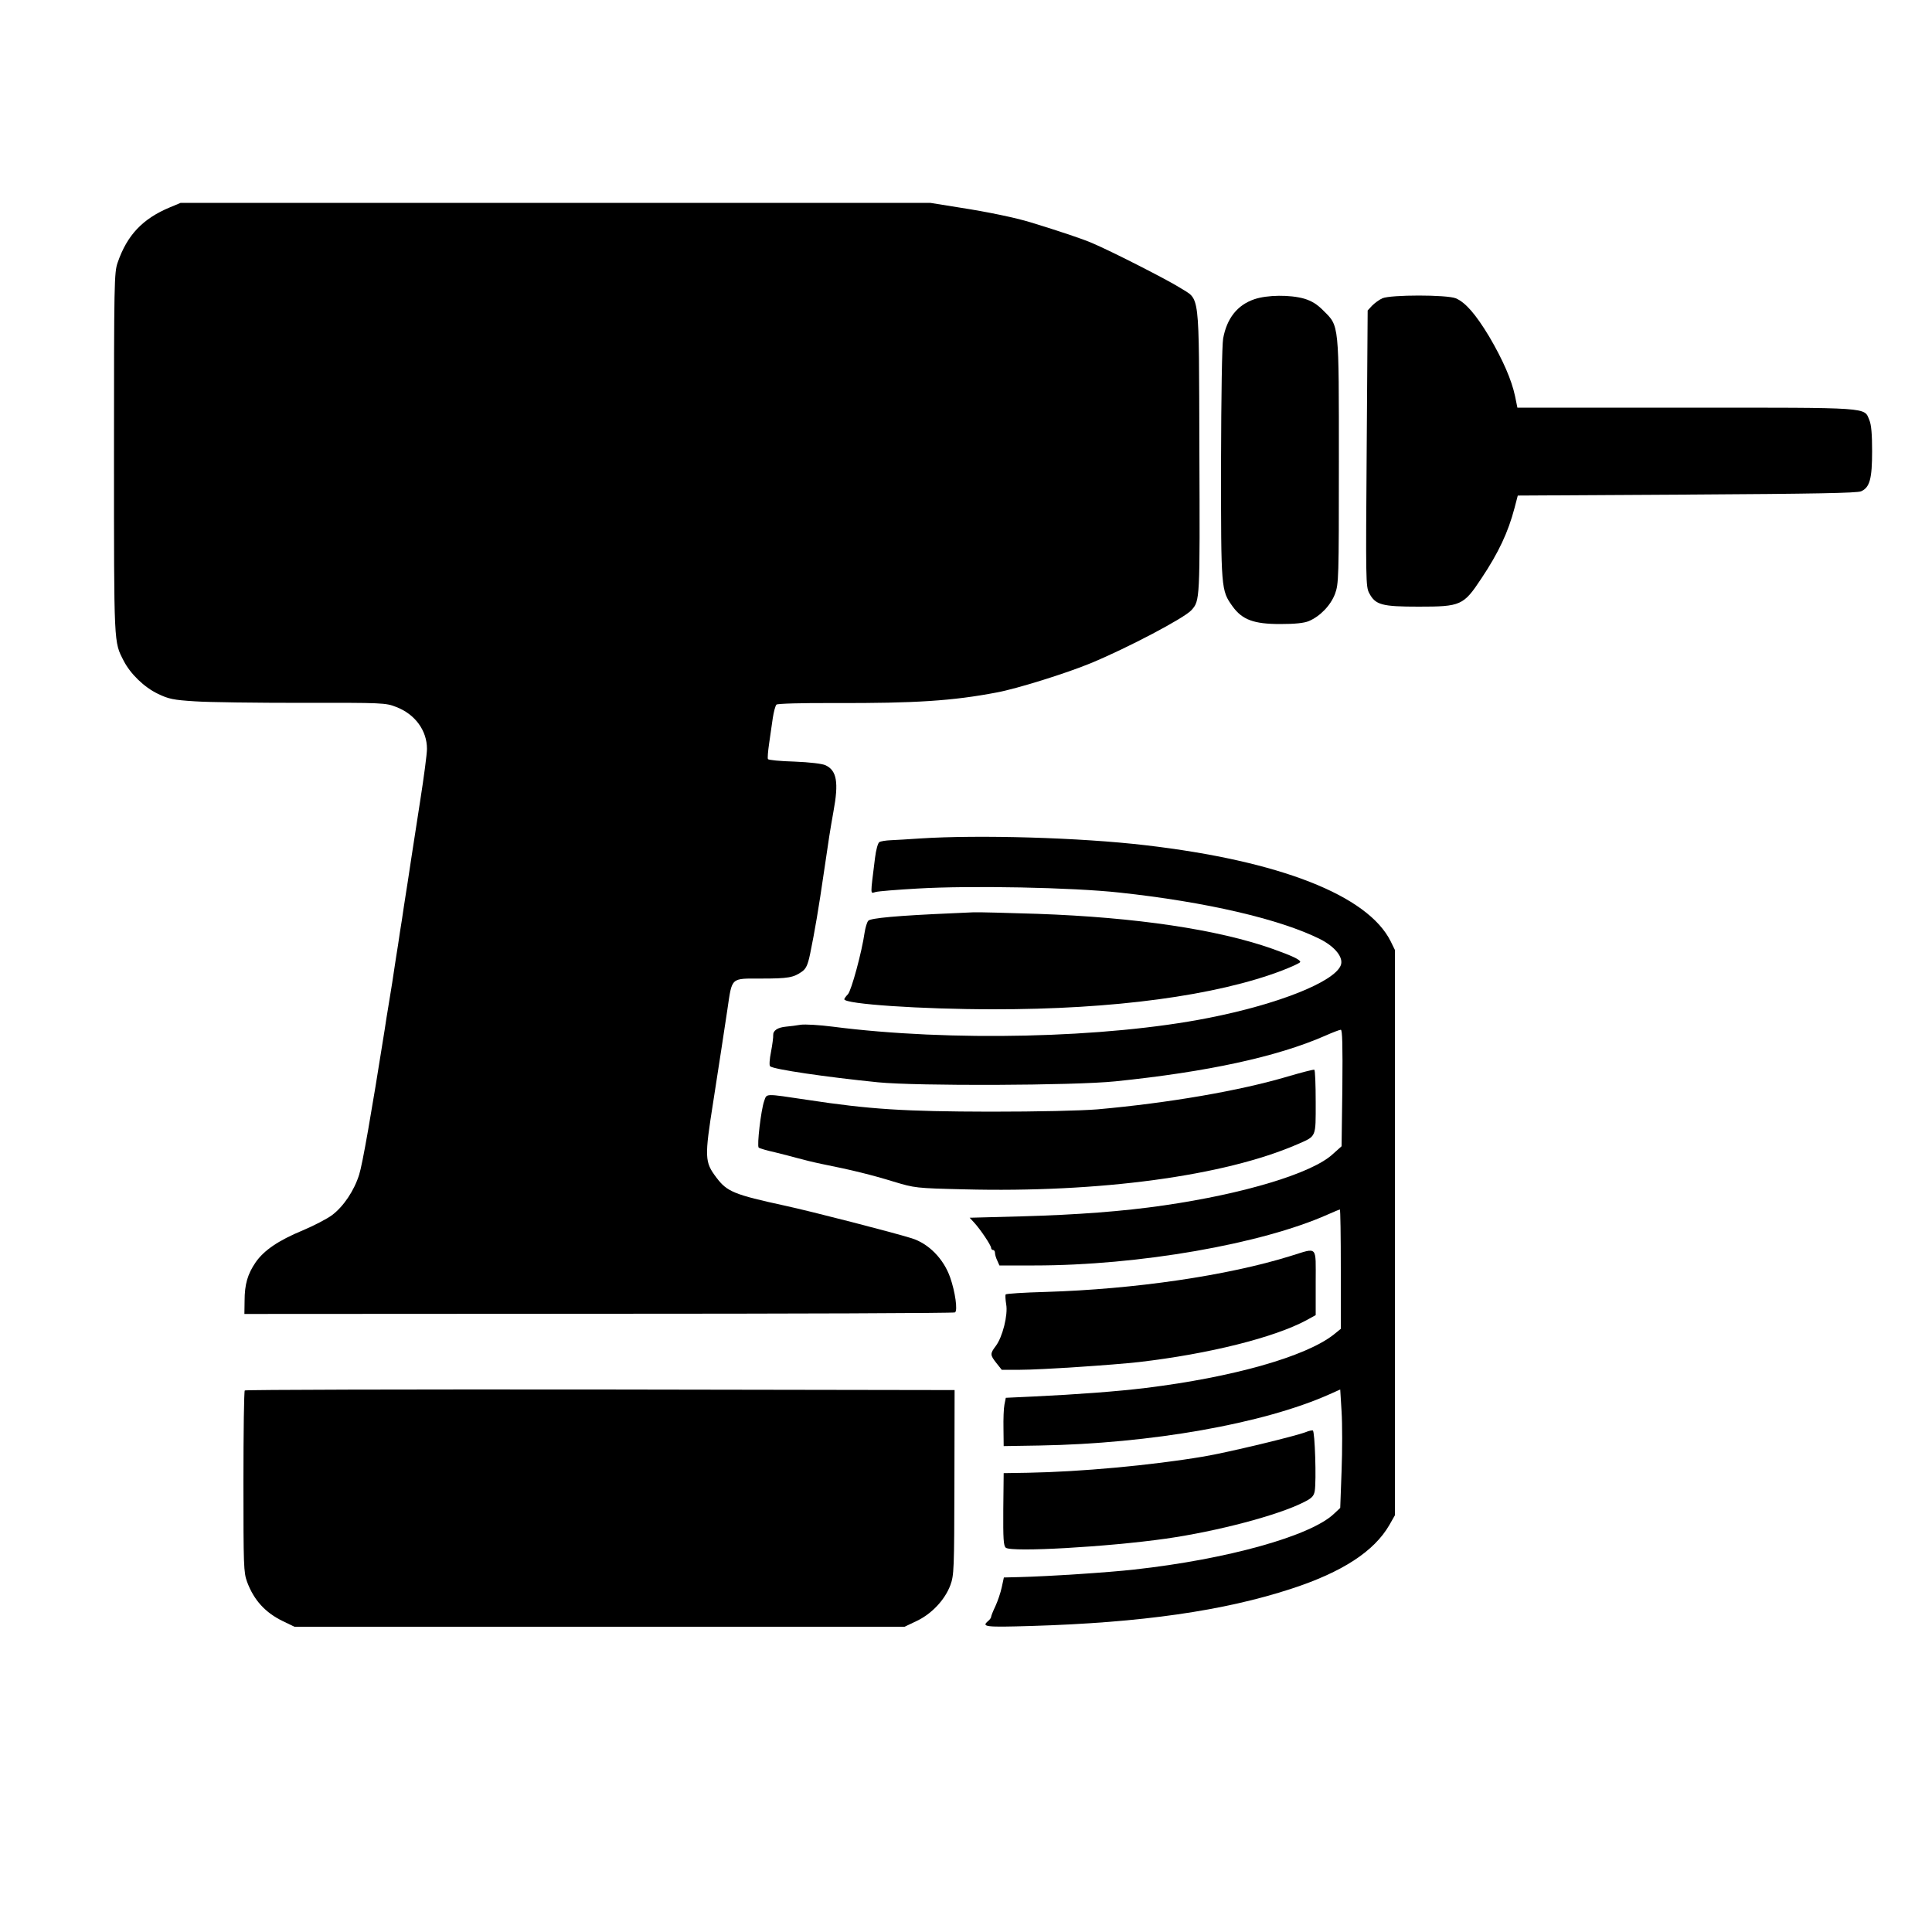
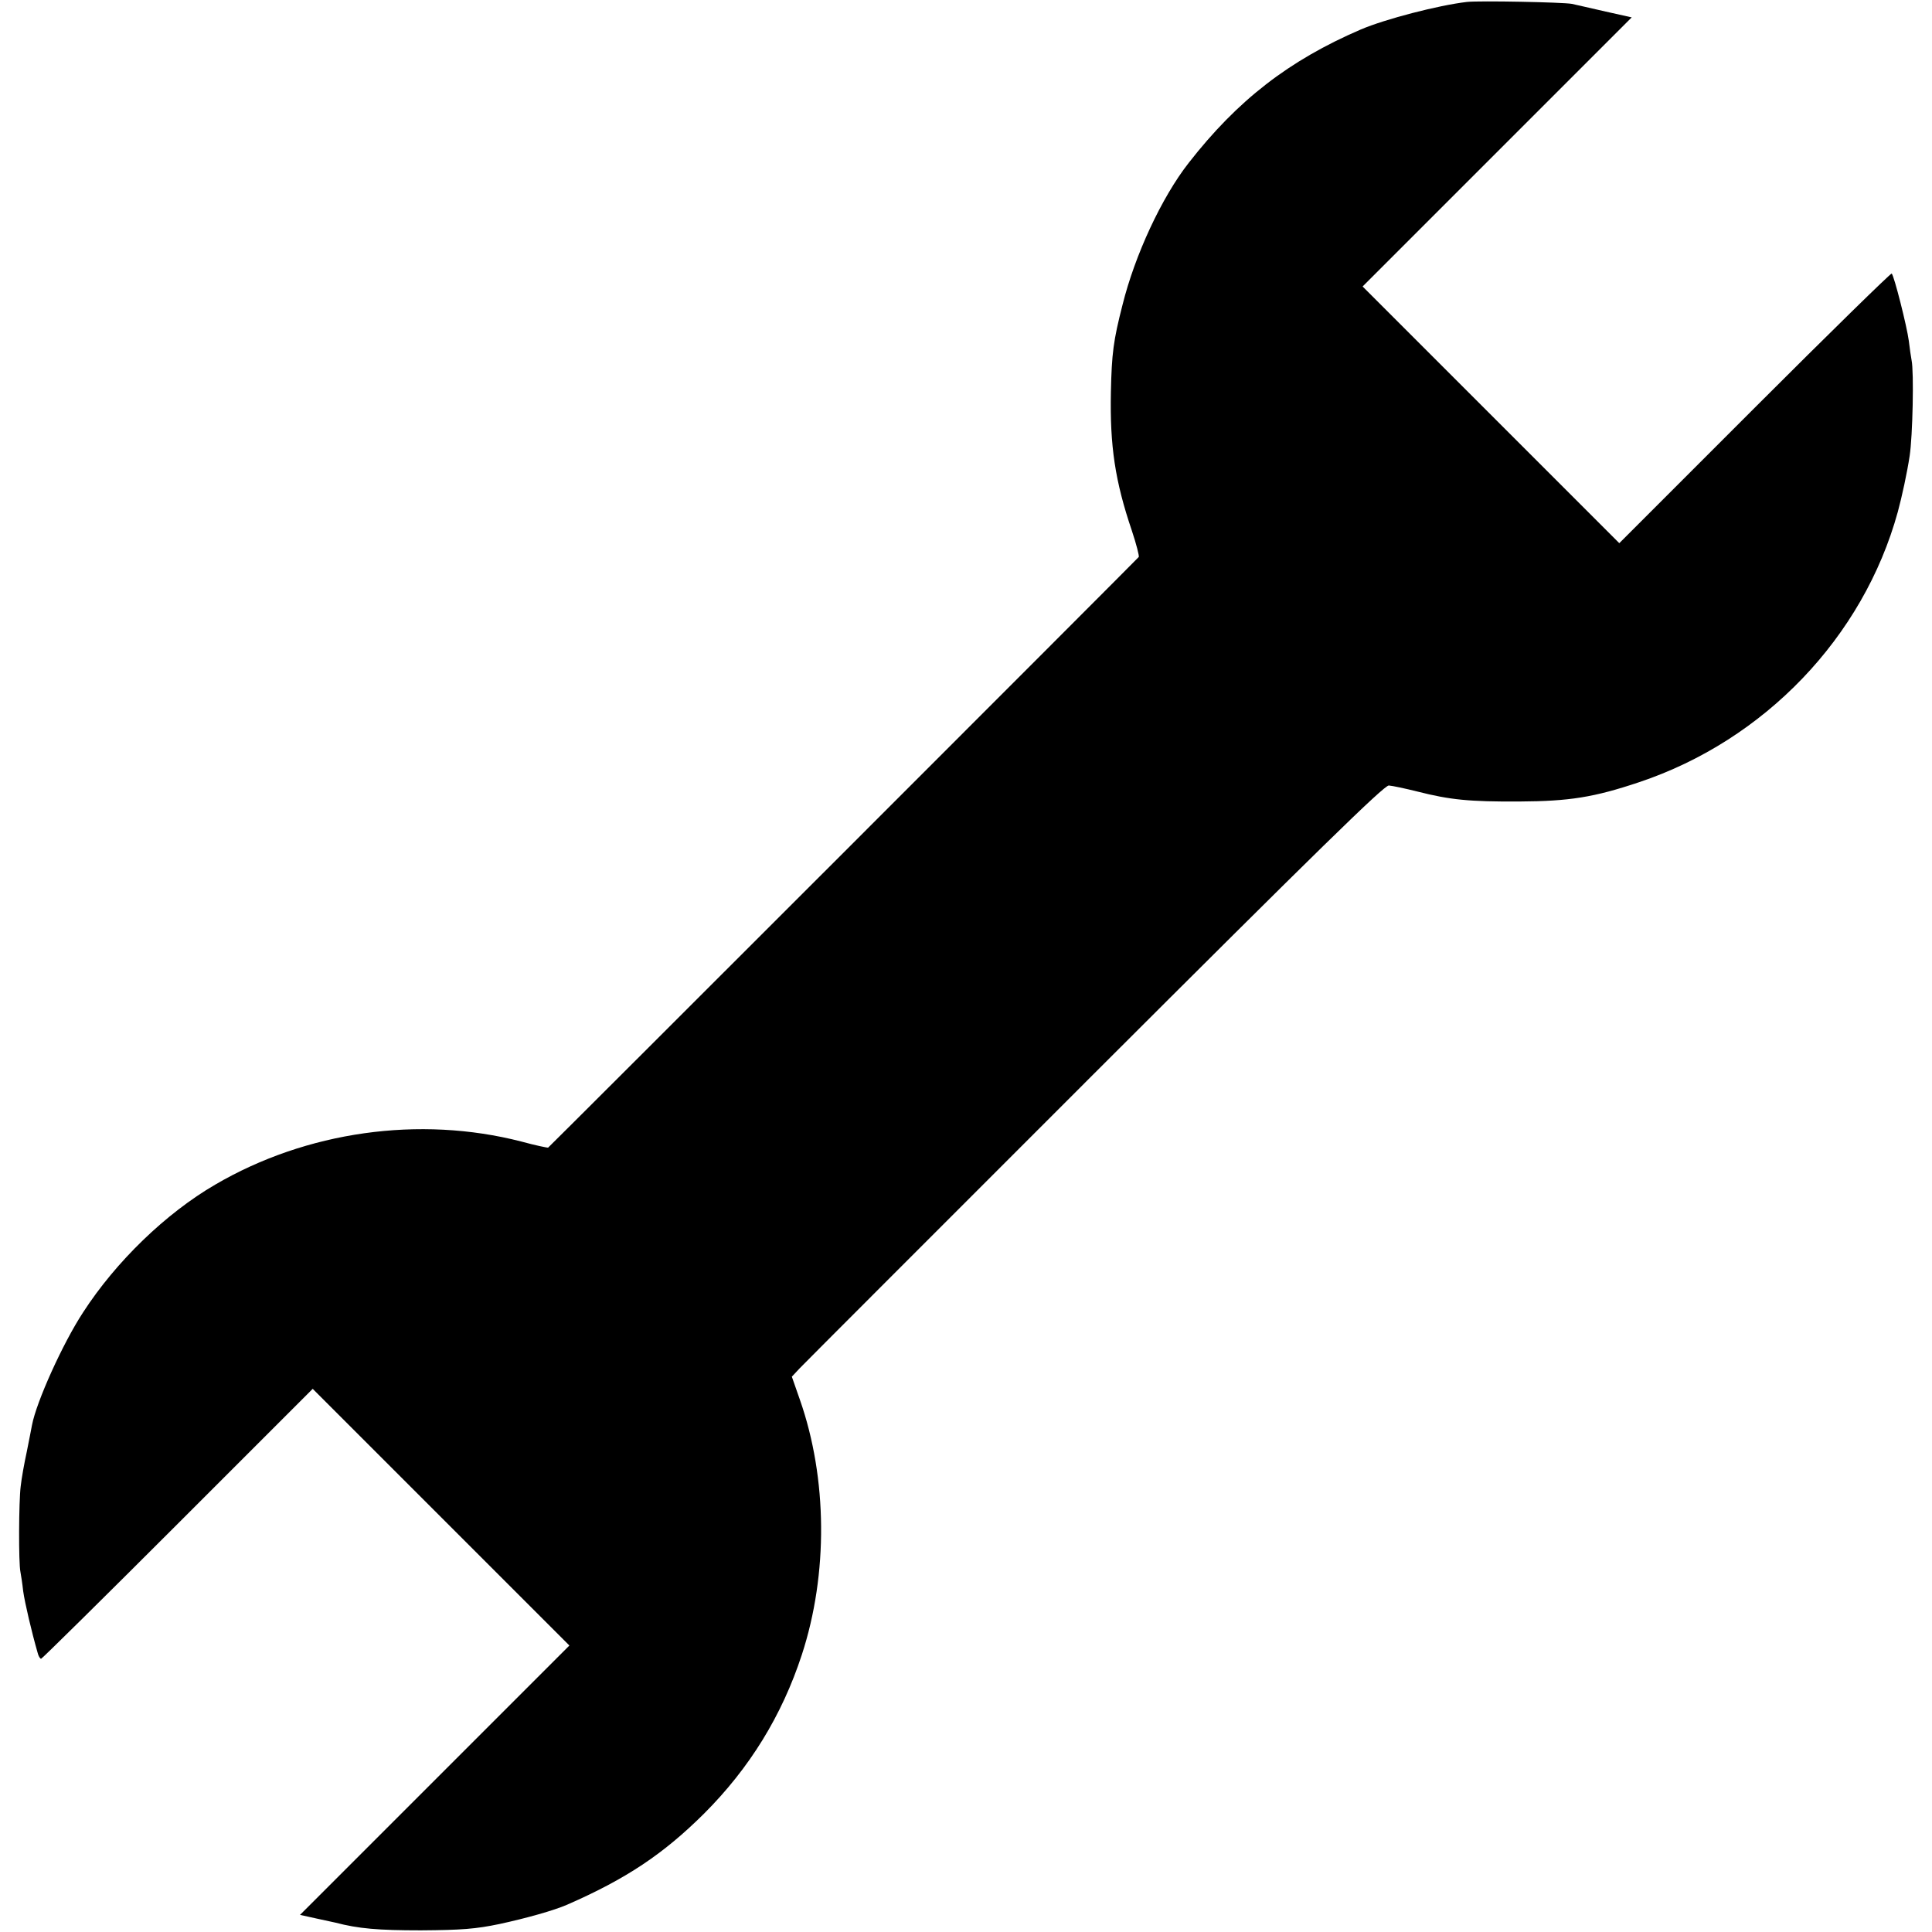
- <svg xmlns="http://www.w3.org/2000/svg" version="1.0" width="1000pt" height="1000pt" viewBox="0 0 1000 1000" preserveAspectRatio="xMidYMid meet">
-   <g transform="translate(0,1000) scale(0.1,-0.1)" fill="#000000" stroke="none">
-     <path d="M880 8927 c-142 -59 -222 -144 -271 -286 -18 -51 -19 -102 -19 -990 0 -1002 -1 -971 50 -1071 35 -68 106 -137 177 -171 56 -27 80 -32 191 -39 70 -5 321 -8 557 -8 416 1 432 0 485 -21 98 -37 160 -122 160 -217 0 -26 -16 -147 -35 -268 -19 -122 -39 -252 -45 -291 -6 -38 -15 -98 -20 -132 -6 -35 -14 -92 -20 -128 -5 -36 -14 -94 -20 -130 -5 -36 -14 -94 -20 -130 -5 -36 -15 -95 -20 -132 -6 -38 -15 -93 -20 -123 -5 -30 -14 -84 -19 -120 -70 -441 -115 -697 -132 -750 -26 -83 -81 -165 -141 -210 -26 -19 -93 -54 -150 -78 -128 -53 -202 -104 -245 -166 -41 -60 -57 -113 -57 -199 l-1 -68 1834 1 c1008 0 1838 3 1844 7 15 9 1 107 -25 181 -34 97 -112 176 -200 203 -96 30 -519 139 -653 168 -267 58 -302 73 -357 146 -61 81 -62 103 -16 394 41 264 45 291 73 476 25 169 15 160 175 160 140 0 167 5 211 36 21 15 30 34 42 91 24 117 44 233 73 433 23 159 31 210 48 305 28 151 17 212 -41 239 -16 8 -83 16 -161 19 -73 2 -135 8 -137 13 -3 4 0 40 6 81 6 40 14 100 19 132 5 32 13 63 19 69 5 5 127 9 308 8 409 -1 603 11 833 55 103 19 359 99 485 151 193 80 485 234 522 275 44 50 44 47 41 823 -3 849 5 778 -101 846 -65 41 -349 186 -452 230 -50 22 -170 62 -320 108 -78 24 -222 54 -364 76 l-156 25 -1940 0 -1940 0 -55 -23z" />
-     <path d="M6492 8451 c-88 -30 -142 -99 -161 -203 -6 -35 -10 -288 -11 -650 0 -652 0 -653 60 -737 50 -69 110 -91 246 -91 78 0 123 5 148 15 59 25 113 81 136 141 19 53 20 75 20 683 0 719 2 702 -79 782 -33 34 -61 51 -100 63 -73 21 -192 20 -259 -3z" />
-     <path d="M7155 8456 c-16 -7 -40 -25 -53 -38 l-23 -25 -5 -714 c-5 -680 -5 -716 13 -749 32 -61 65 -70 256 -70 218 0 232 6 324 145 90 135 139 240 172 365 l17 65 875 5 c666 4 881 8 902 17 45 20 57 65 57 208 0 86 -4 136 -14 160 -29 68 20 65 -949 65 l-873 0 -12 59 c-18 85 -63 188 -134 309 -70 116 -123 177 -173 198 -47 19 -337 19 -380 0z" />
-     <path d="M4760 5660 c-58 -4 -125 -8 -150 -9 -25 -1 -51 -5 -59 -10 -7 -5 -17 -40 -22 -82 -25 -202 -25 -183 3 -176 14 4 112 12 219 18 272 16 798 6 1044 -21 446 -48 830 -137 1038 -241 77 -39 122 -95 107 -135 -33 -86 -324 -202 -686 -273 -531 -105 -1338 -123 -1944 -45 -69 9 -143 13 -165 10 -22 -4 -57 -8 -77 -10 -43 -4 -67 -20 -66 -44 1 -9 -4 -48 -11 -85 -8 -39 -10 -72 -5 -76 17 -16 291 -56 559 -83 204 -20 1013 -17 1228 5 477 49 837 127 1086 236 38 17 75 31 81 31 8 0 10 -79 8 -301 l-4 -302 -47 -42 c-107 -98 -458 -204 -872 -264 -212 -31 -452 -49 -743 -57 l-263 -7 24 -26 c32 -35 87 -117 87 -130 0 -6 5 -11 10 -11 6 0 10 -7 10 -15 0 -8 5 -26 12 -40 l11 -25 181 0 c541 0 1176 111 1519 264 32 14 60 26 62 26 3 0 5 -139 5 -309 l0 -309 -37 -30 c-145 -114 -524 -221 -973 -276 -145 -18 -363 -34 -575 -44 l-149 -7 -7 -35 c-4 -19 -6 -75 -5 -125 l1 -90 185 3 c577 10 1160 113 1501 265 l56 25 7 -115 c4 -63 4 -201 0 -306 l-7 -192 -32 -30 c-120 -115 -553 -236 -1035 -289 -133 -15 -438 -35 -594 -39 l-80 -2 -11 -51 c-6 -28 -21 -72 -33 -98 -12 -25 -22 -50 -22 -55 0 -5 -7 -14 -15 -21 -37 -31 -15 -33 223 -26 569 17 996 78 1347 193 263 86 427 193 506 329 l29 51 0 1463 0 1463 -22 45 c-119 238 -574 416 -1268 497 -339 40 -865 55 -1170 35z" />
-     <path d="M4930 5273 c-282 -12 -426 -25 -436 -39 -7 -8 -15 -36 -19 -62 -14 -99 -68 -298 -86 -318 -11 -11 -19 -23 -19 -26 0 -25 399 -52 770 -52 624 -1 1157 71 1497 201 51 20 93 39 93 44 0 12 -43 32 -144 68 -283 100 -706 163 -1216 181 -157 5 -305 9 -330 8 -25 -1 -74 -3 -110 -5z" />
-     <path d="M6665 4428 c-249 -74 -616 -137 -985 -170 -89 -7 -303 -12 -555 -12 -445 1 -623 12 -945 61 -228 34 -210 34 -225 -7 -16 -45 -38 -231 -28 -240 5 -4 42 -15 83 -24 41 -10 95 -24 120 -31 25 -7 81 -21 125 -30 151 -30 260 -57 370 -91 110 -33 114 -34 365 -40 701 -18 1347 69 1725 233 100 44 95 33 95 219 0 90 -3 165 -7 167 -5 2 -66 -14 -138 -35z" />
-     <path d="M6680 3499 c-328 -102 -808 -172 -1268 -186 -111 -3 -205 -9 -207 -13 -2 -4 -1 -27 3 -51 10 -55 -19 -170 -54 -216 -30 -40 -30 -46 4 -89 l27 -34 95 0 c108 0 481 25 615 40 362 42 701 127 868 217 l47 26 0 169 c0 195 13 181 -130 137z" />
-     <path d="M1267 2803 c-4 -3 -7 -216 -7 -472 0 -437 1 -470 19 -519 35 -94 94 -159 185 -203 l60 -29 1579 0 1579 0 63 30 c78 37 146 110 174 185 19 52 20 78 21 532 l1 478 -1834 3 c-1008 1 -1837 -1 -1840 -5z" />
-     <path d="M6760 2588 c-52 -21 -410 -107 -530 -127 -274 -46 -637 -79 -910 -84 l-125 -2 -2 -187 c-1 -153 1 -189 13 -199 30 -24 526 4 829 47 266 38 580 121 712 188 43 21 53 32 58 58 9 52 1 311 -10 314 -5 1 -21 -2 -35 -8z" />
+ <svg xmlns="http://www.w3.org/2000/svg" version="1.0" width="700pt" height="700pt" viewBox="0 0 700 700" preserveAspectRatio="xMidYMid meet">
+   <g transform="translate(0,700) scale(0.1,-0.1)" fill="#000000" stroke="none">
+     <path d="M5315 6993 c-103 -12 -296 -62 -385 -100 -260 -112 -446 -256 -623 -483 -98 -125 -195 -334 -240 -515 -33 -129 -39 -175 -42 -315 -4 -196 15 -323 76 -503 16 -48 27 -91 25 -95 -4 -6 -2127 -2129 -2140 -2140 -2 -1 -46 8 -97 22 -369 95 -779 37 -1109 -156 -179 -104 -360 -279 -479 -463 -74 -113 -169 -324 -185 -408 -2 -12 -11 -56 -19 -97 -9 -41 -19 -97 -22 -125 -7 -54 -8 -278 -1 -310 2 -11 7 -42 10 -70 6 -43 31 -149 52 -222 3 -13 9 -23 13 -23 3 0 226 220 495 489 l489 489 465 -465 465 -465 -488 -488 -488 -488 59 -13 c32 -7 64 -14 69 -15 84 -22 155 -28 310 -28 148 1 199 5 285 23 97 21 197 49 245 70 215 94 349 184 496 330 165 165 282 355 354 575 96 293 93 640 -7 925 l-29 83 28 30 c15 16 497 498 1070 1071 803 802 1048 1042 1065 1041 13 -1 60 -11 104 -22 118 -30 188 -37 369 -36 181 1 270 15 434 70 454 152 812 525 937 979 15 55 34 143 43 203 11 71 16 305 7 347 -2 11 -7 43 -10 70 -7 53 -53 235 -62 244 -2 3 -226 -216 -496 -486 l-491 -491 -465 465 -465 465 488 488 487 487 -94 21 c-51 12 -106 24 -123 28 -33 6 -333 12 -380 7z" />
  </g>
</svg>
